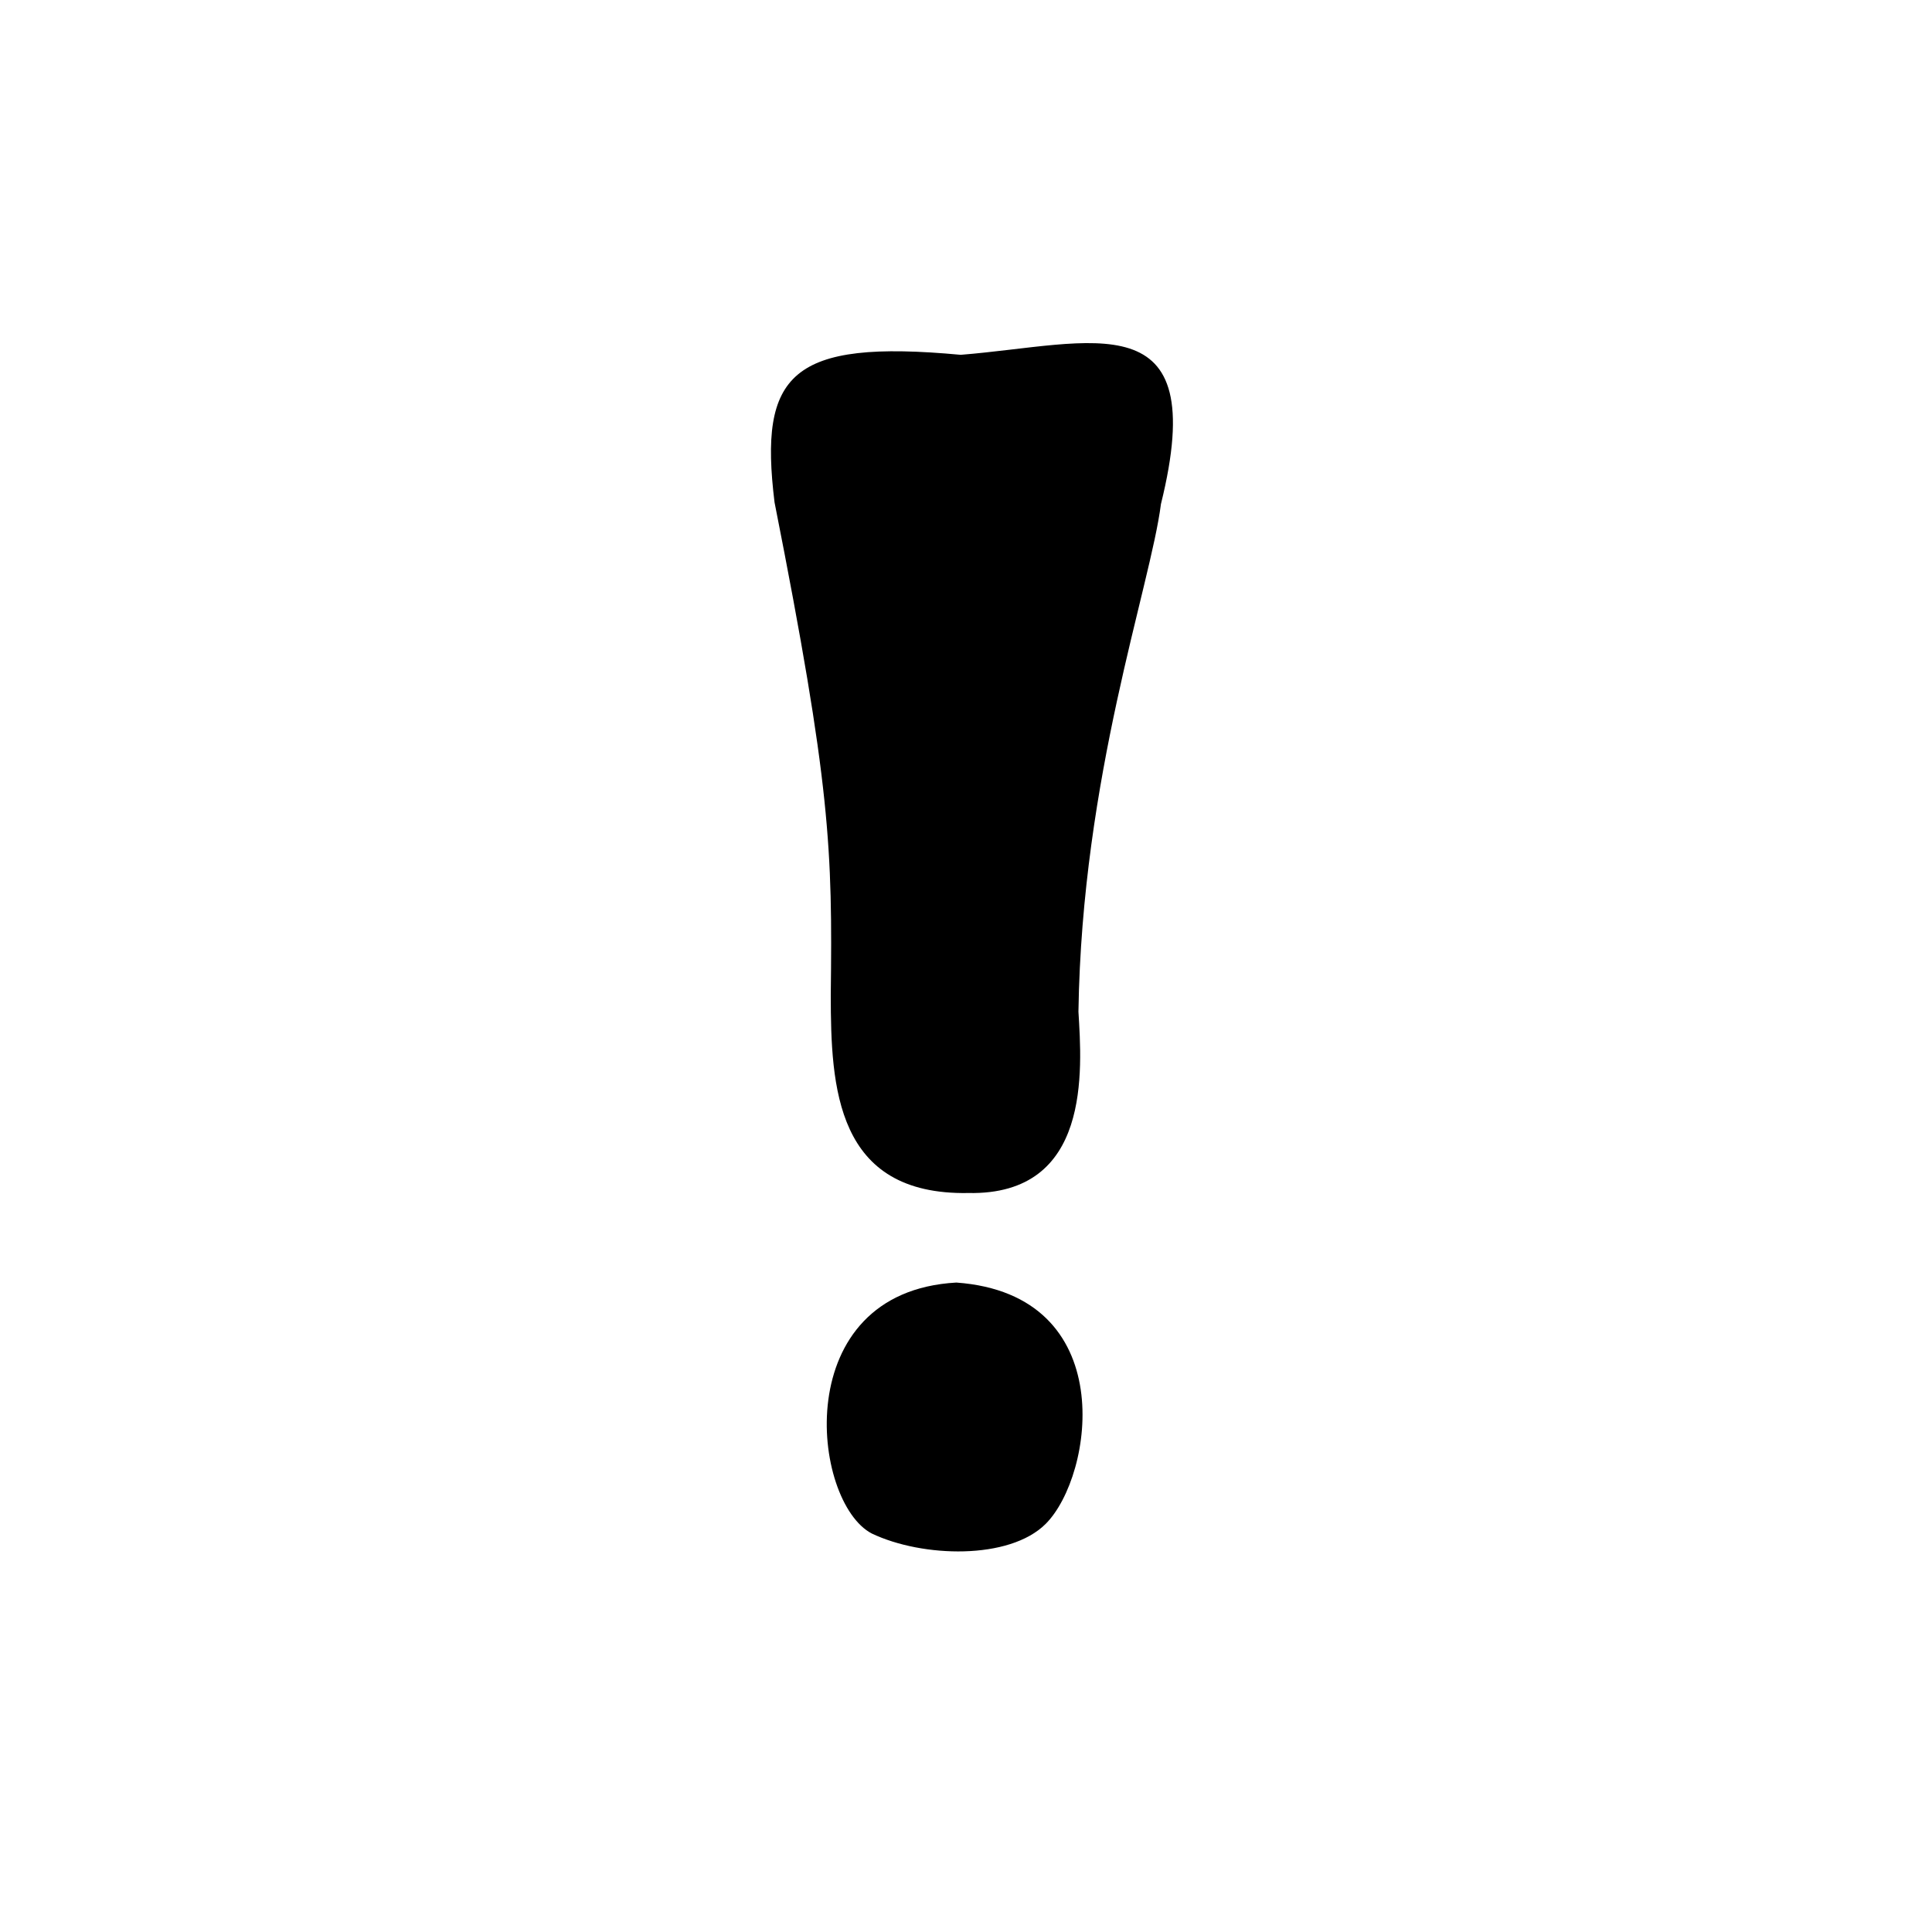
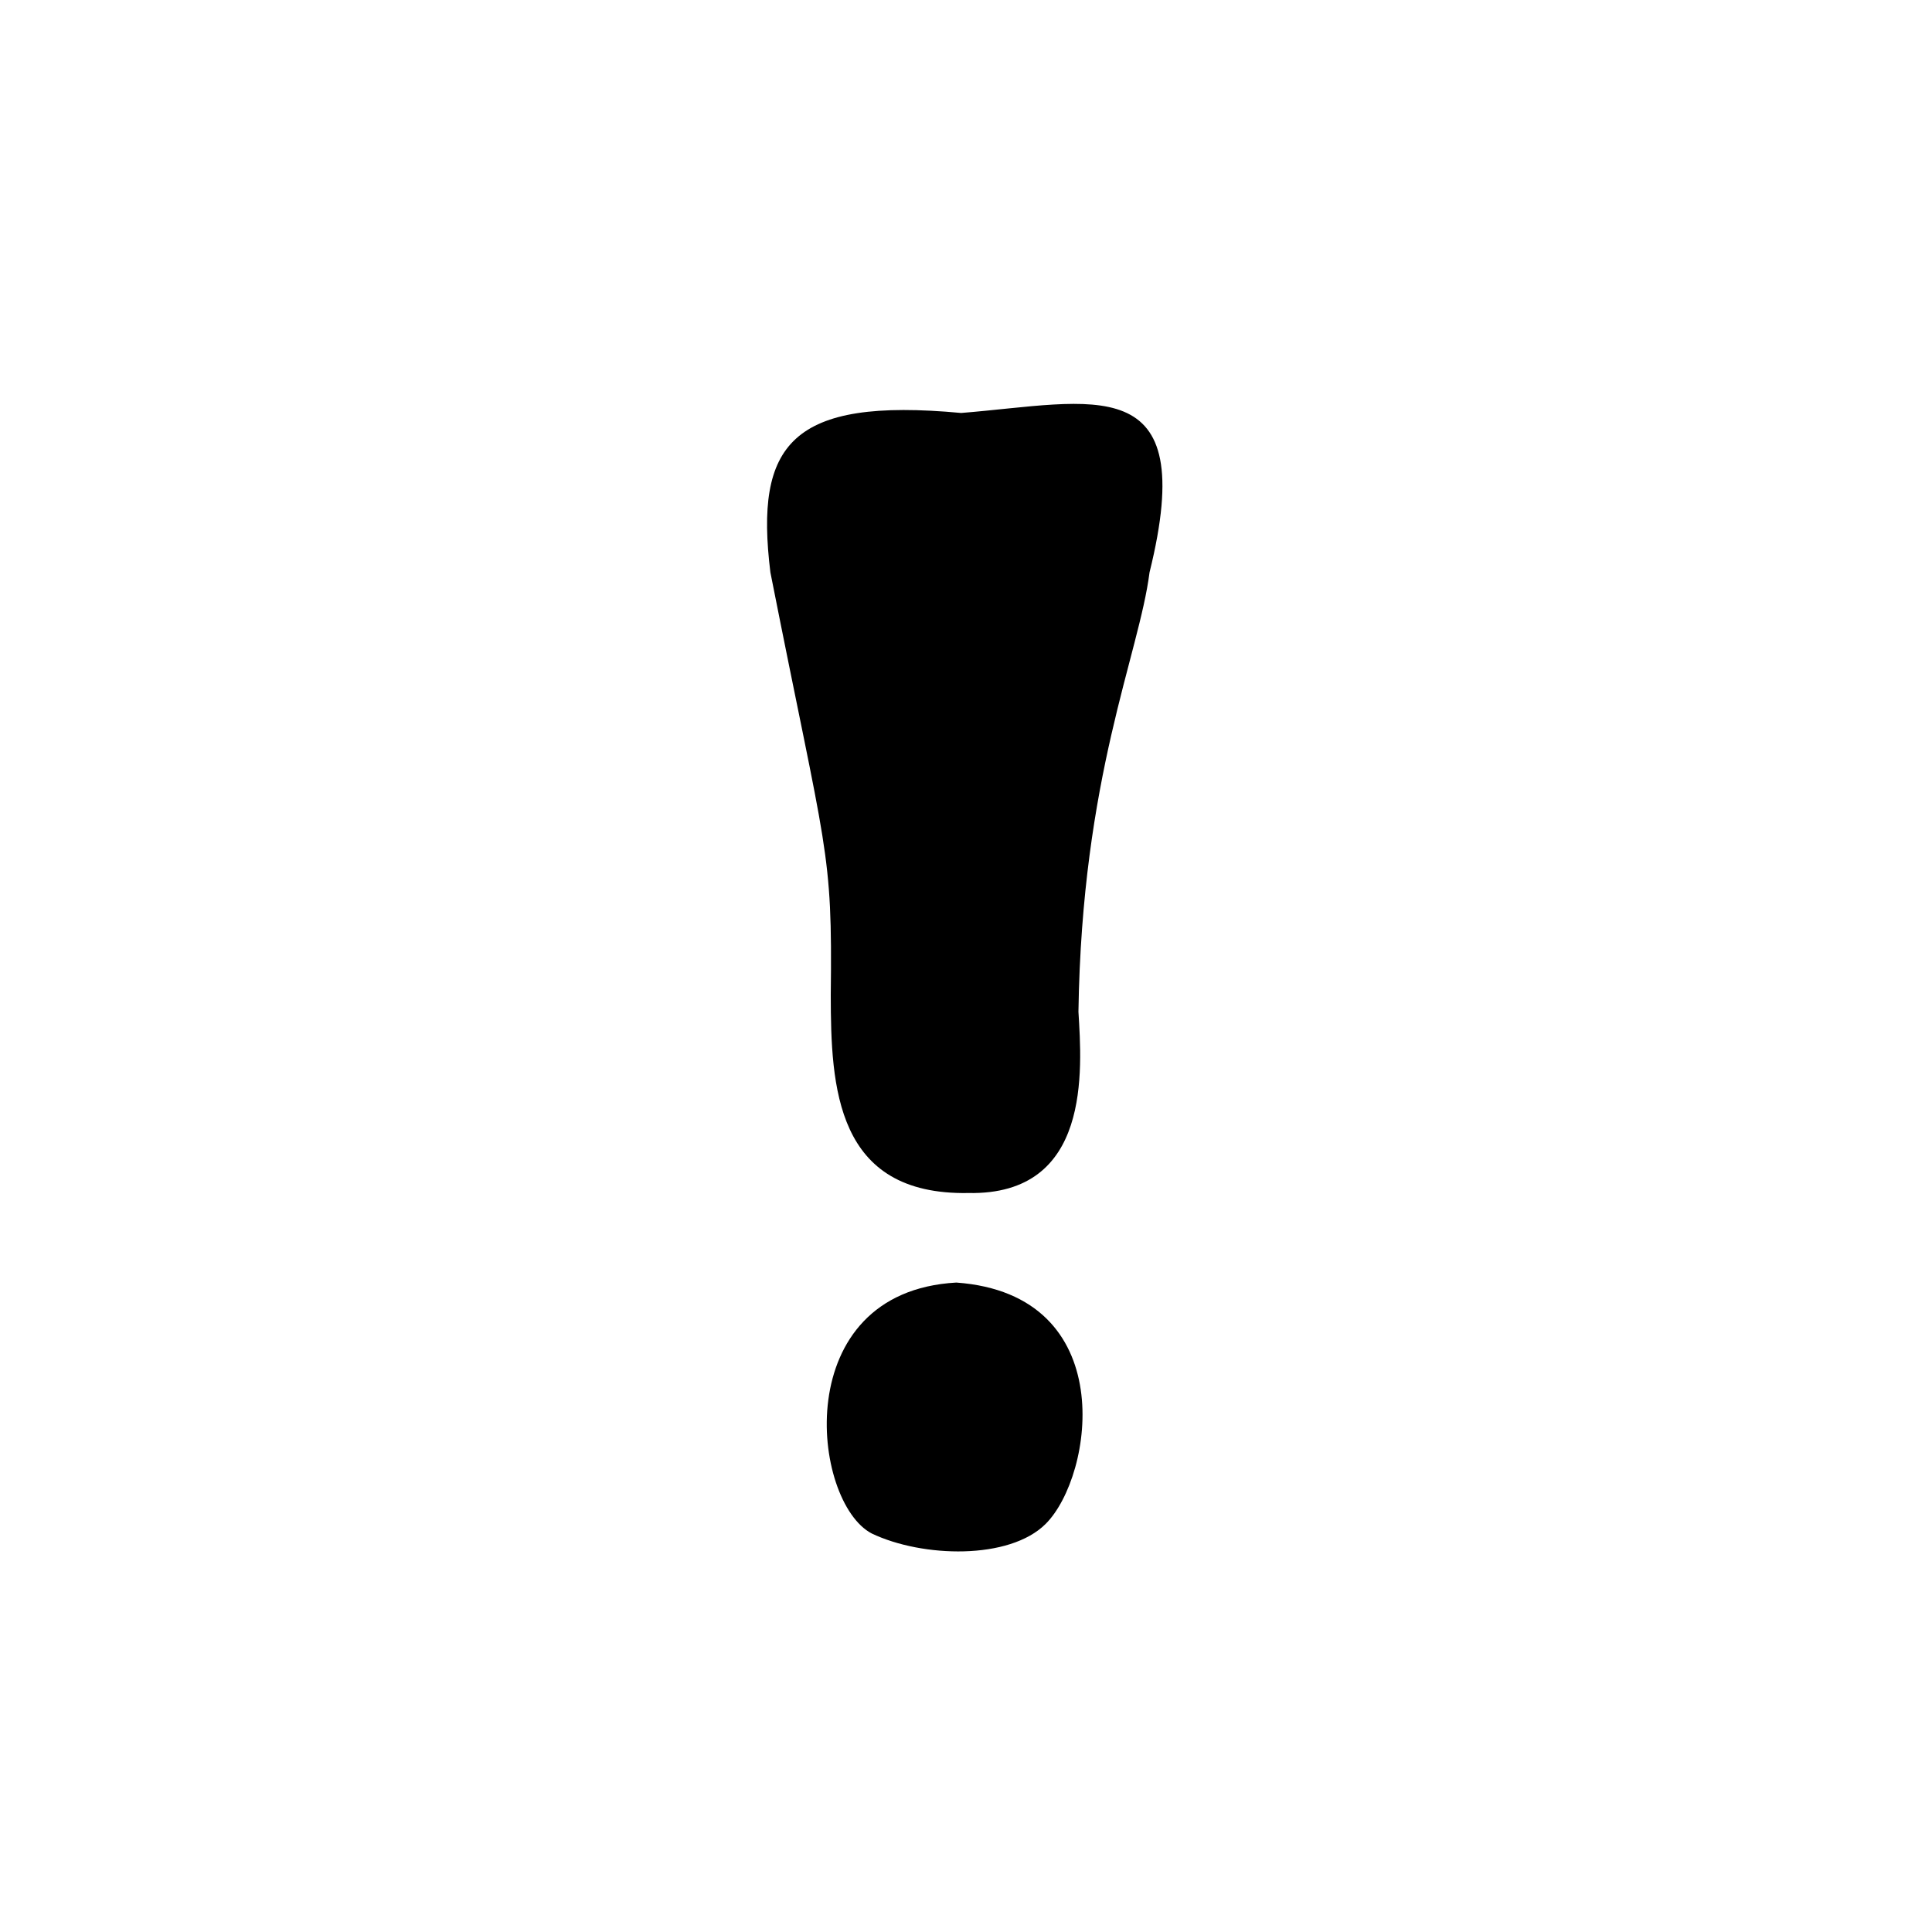
<svg xmlns="http://www.w3.org/2000/svg" width="0.667in" height="0.667in" viewBox="0 0 200 200">
-   <path d="M 99.45,36.73            C 81.82,35.09 78.55,38.73 80.18,52.00              86.00,81.45 86.18,87.82 86.00,103.00              86.01,112.52 86.50,123.75 100.25,123.50              113.00,123.75 112.00,110.73 111.64,104.73              112.00,80.36 119.09,60.73 120.18,52.18              125.45,30.91 113.09,35.64 99.45,36.73 Z            M 99.00,132.77            C 81.58,133.74 84.00,155.50 90.25,158.75              95.50,161.25 104.50,161.50 108.25,157.75              113.25,152.75 116.00,134.00 99.00,132.77 Z" />
+   <path d="M 99.50,42.75            C 81.87,41.11 78.12,45.98 79.75,59.25              85.57,88.70 86.18,87.82 86.00,103.00              86.01,112.52 86.50,123.75 100.25,123.50              113.00,123.75 112.00,110.73 111.64,104.73              112.00,80.36 117.91,67.80 119.00,59.25              124.27,37.98 113.14,41.66 99.50,42.75 Z            M 99.00,132.77            C 81.58,133.74 84.00,155.50 90.25,158.75              95.50,161.25 104.50,161.50 108.25,157.75              113.25,152.75 116.00,134.00 99.00,132.77 Z" />
</svg>
